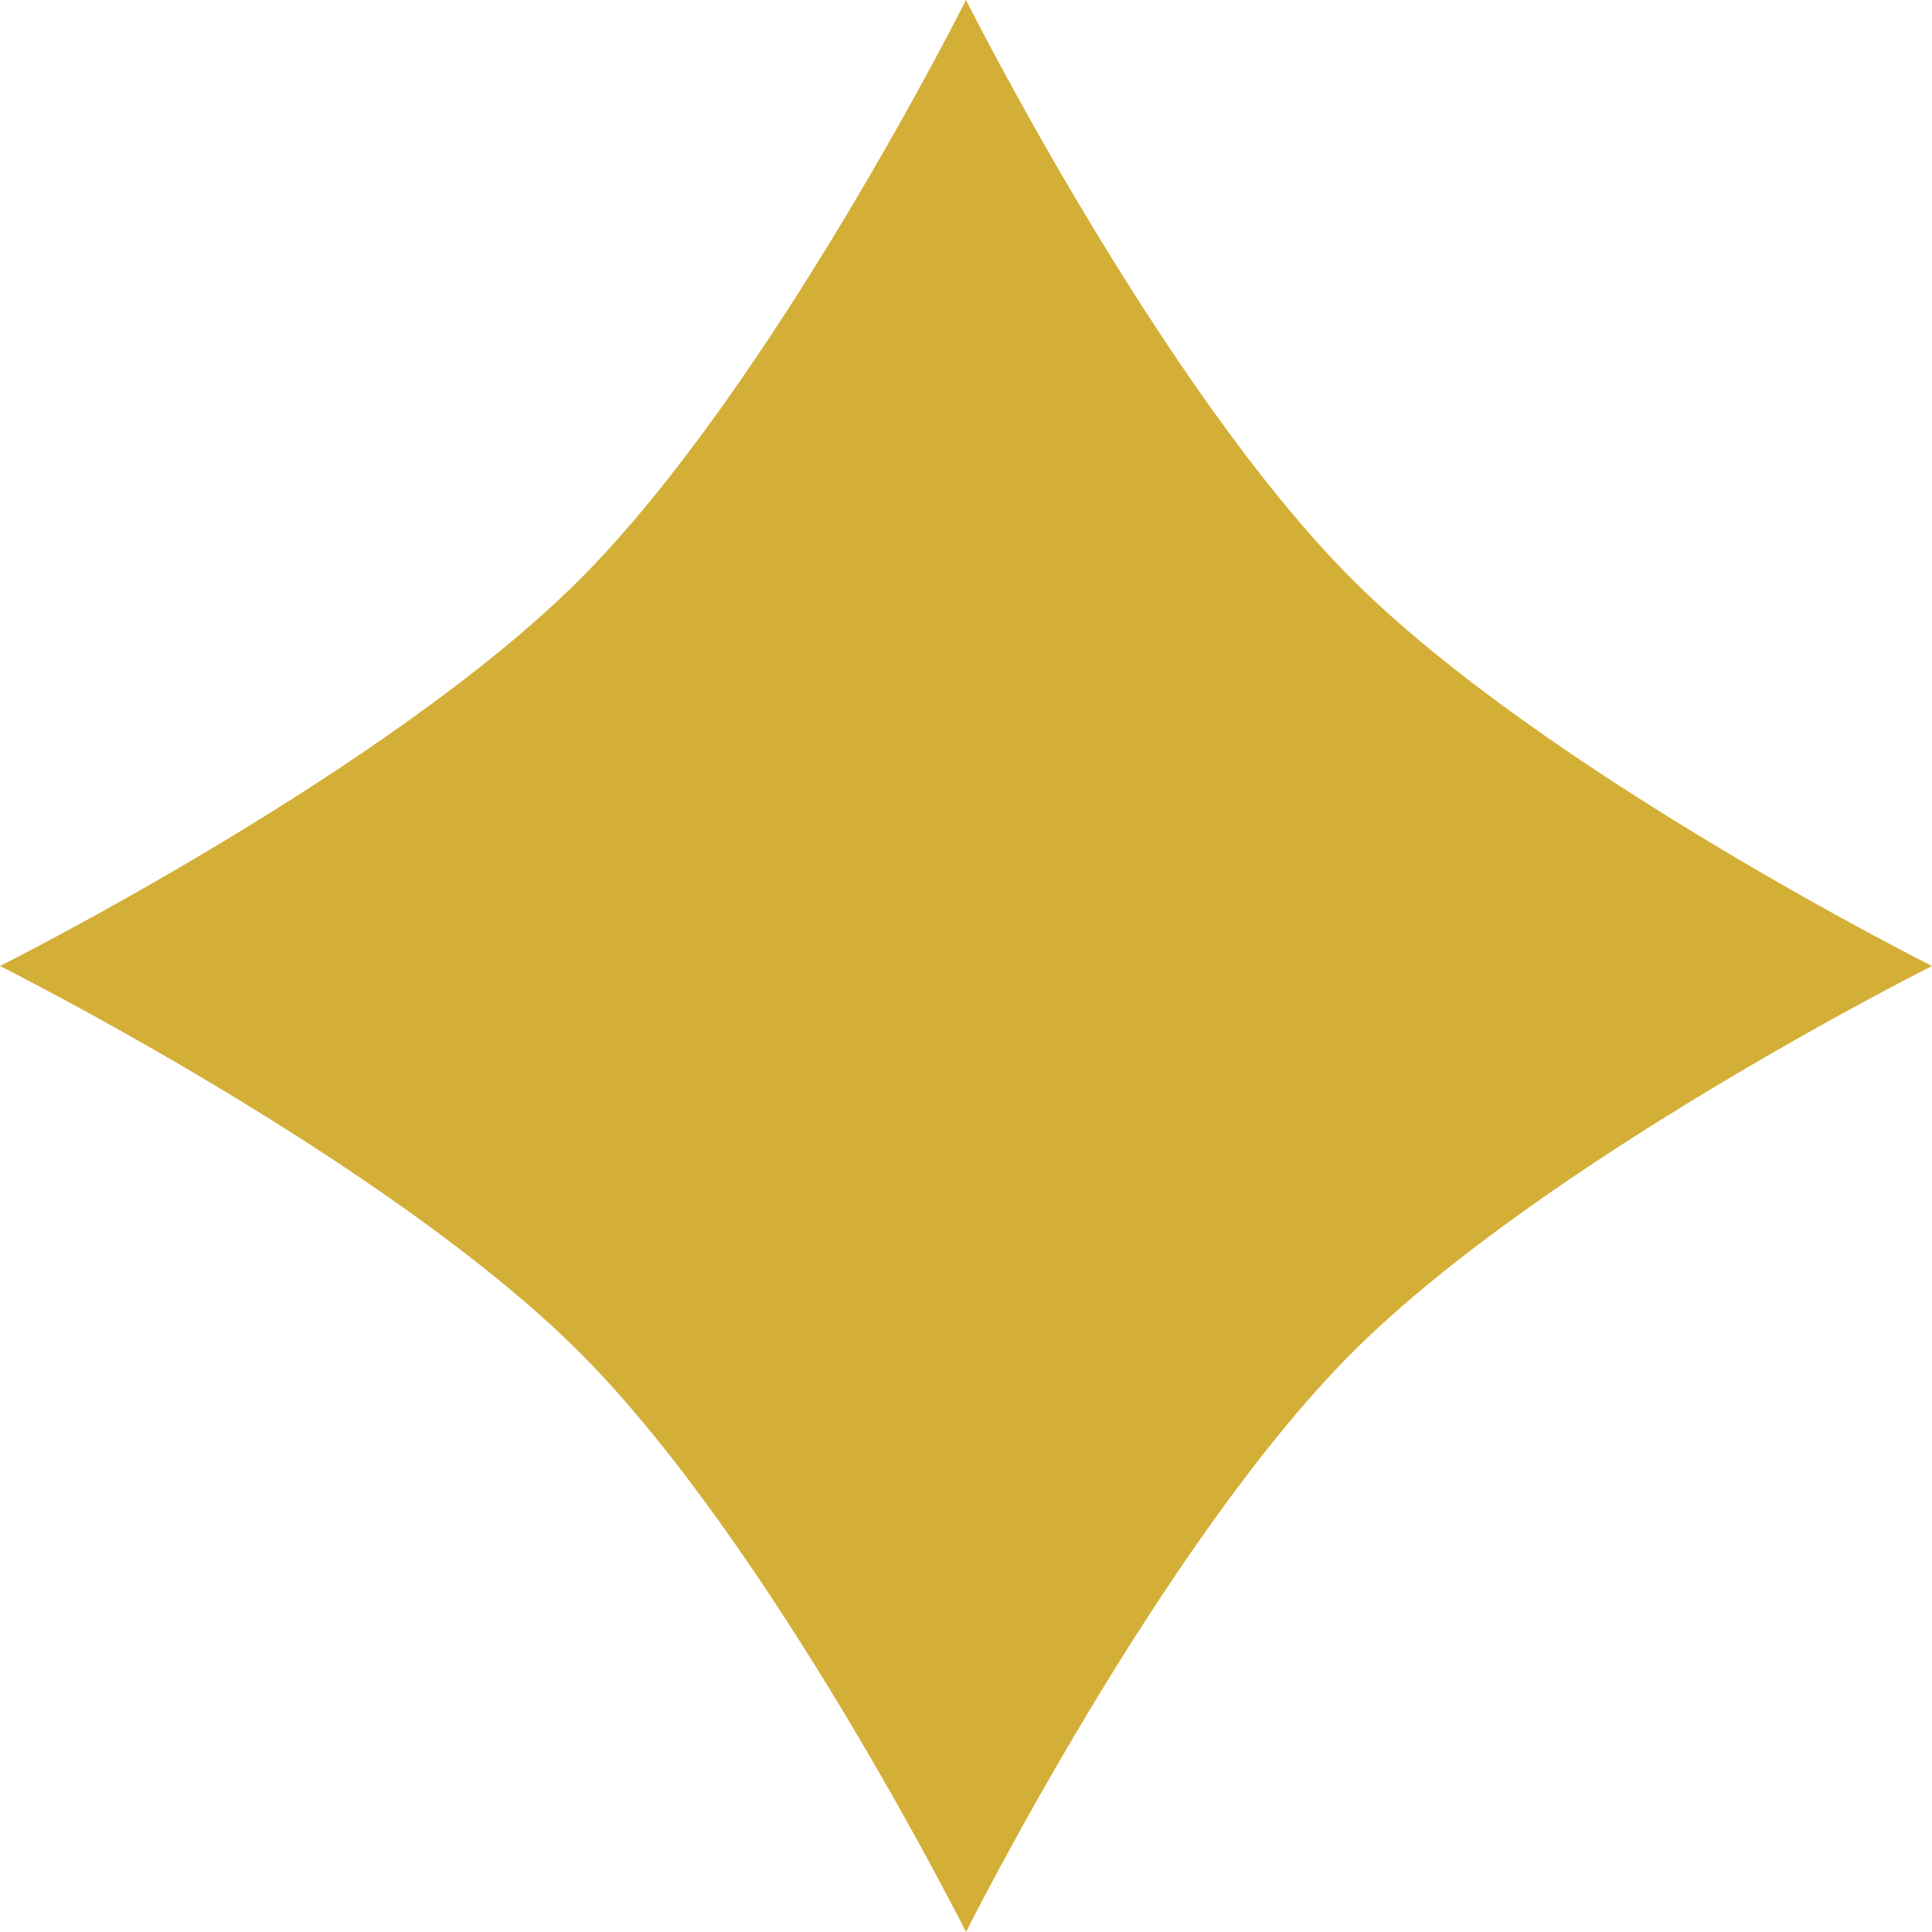
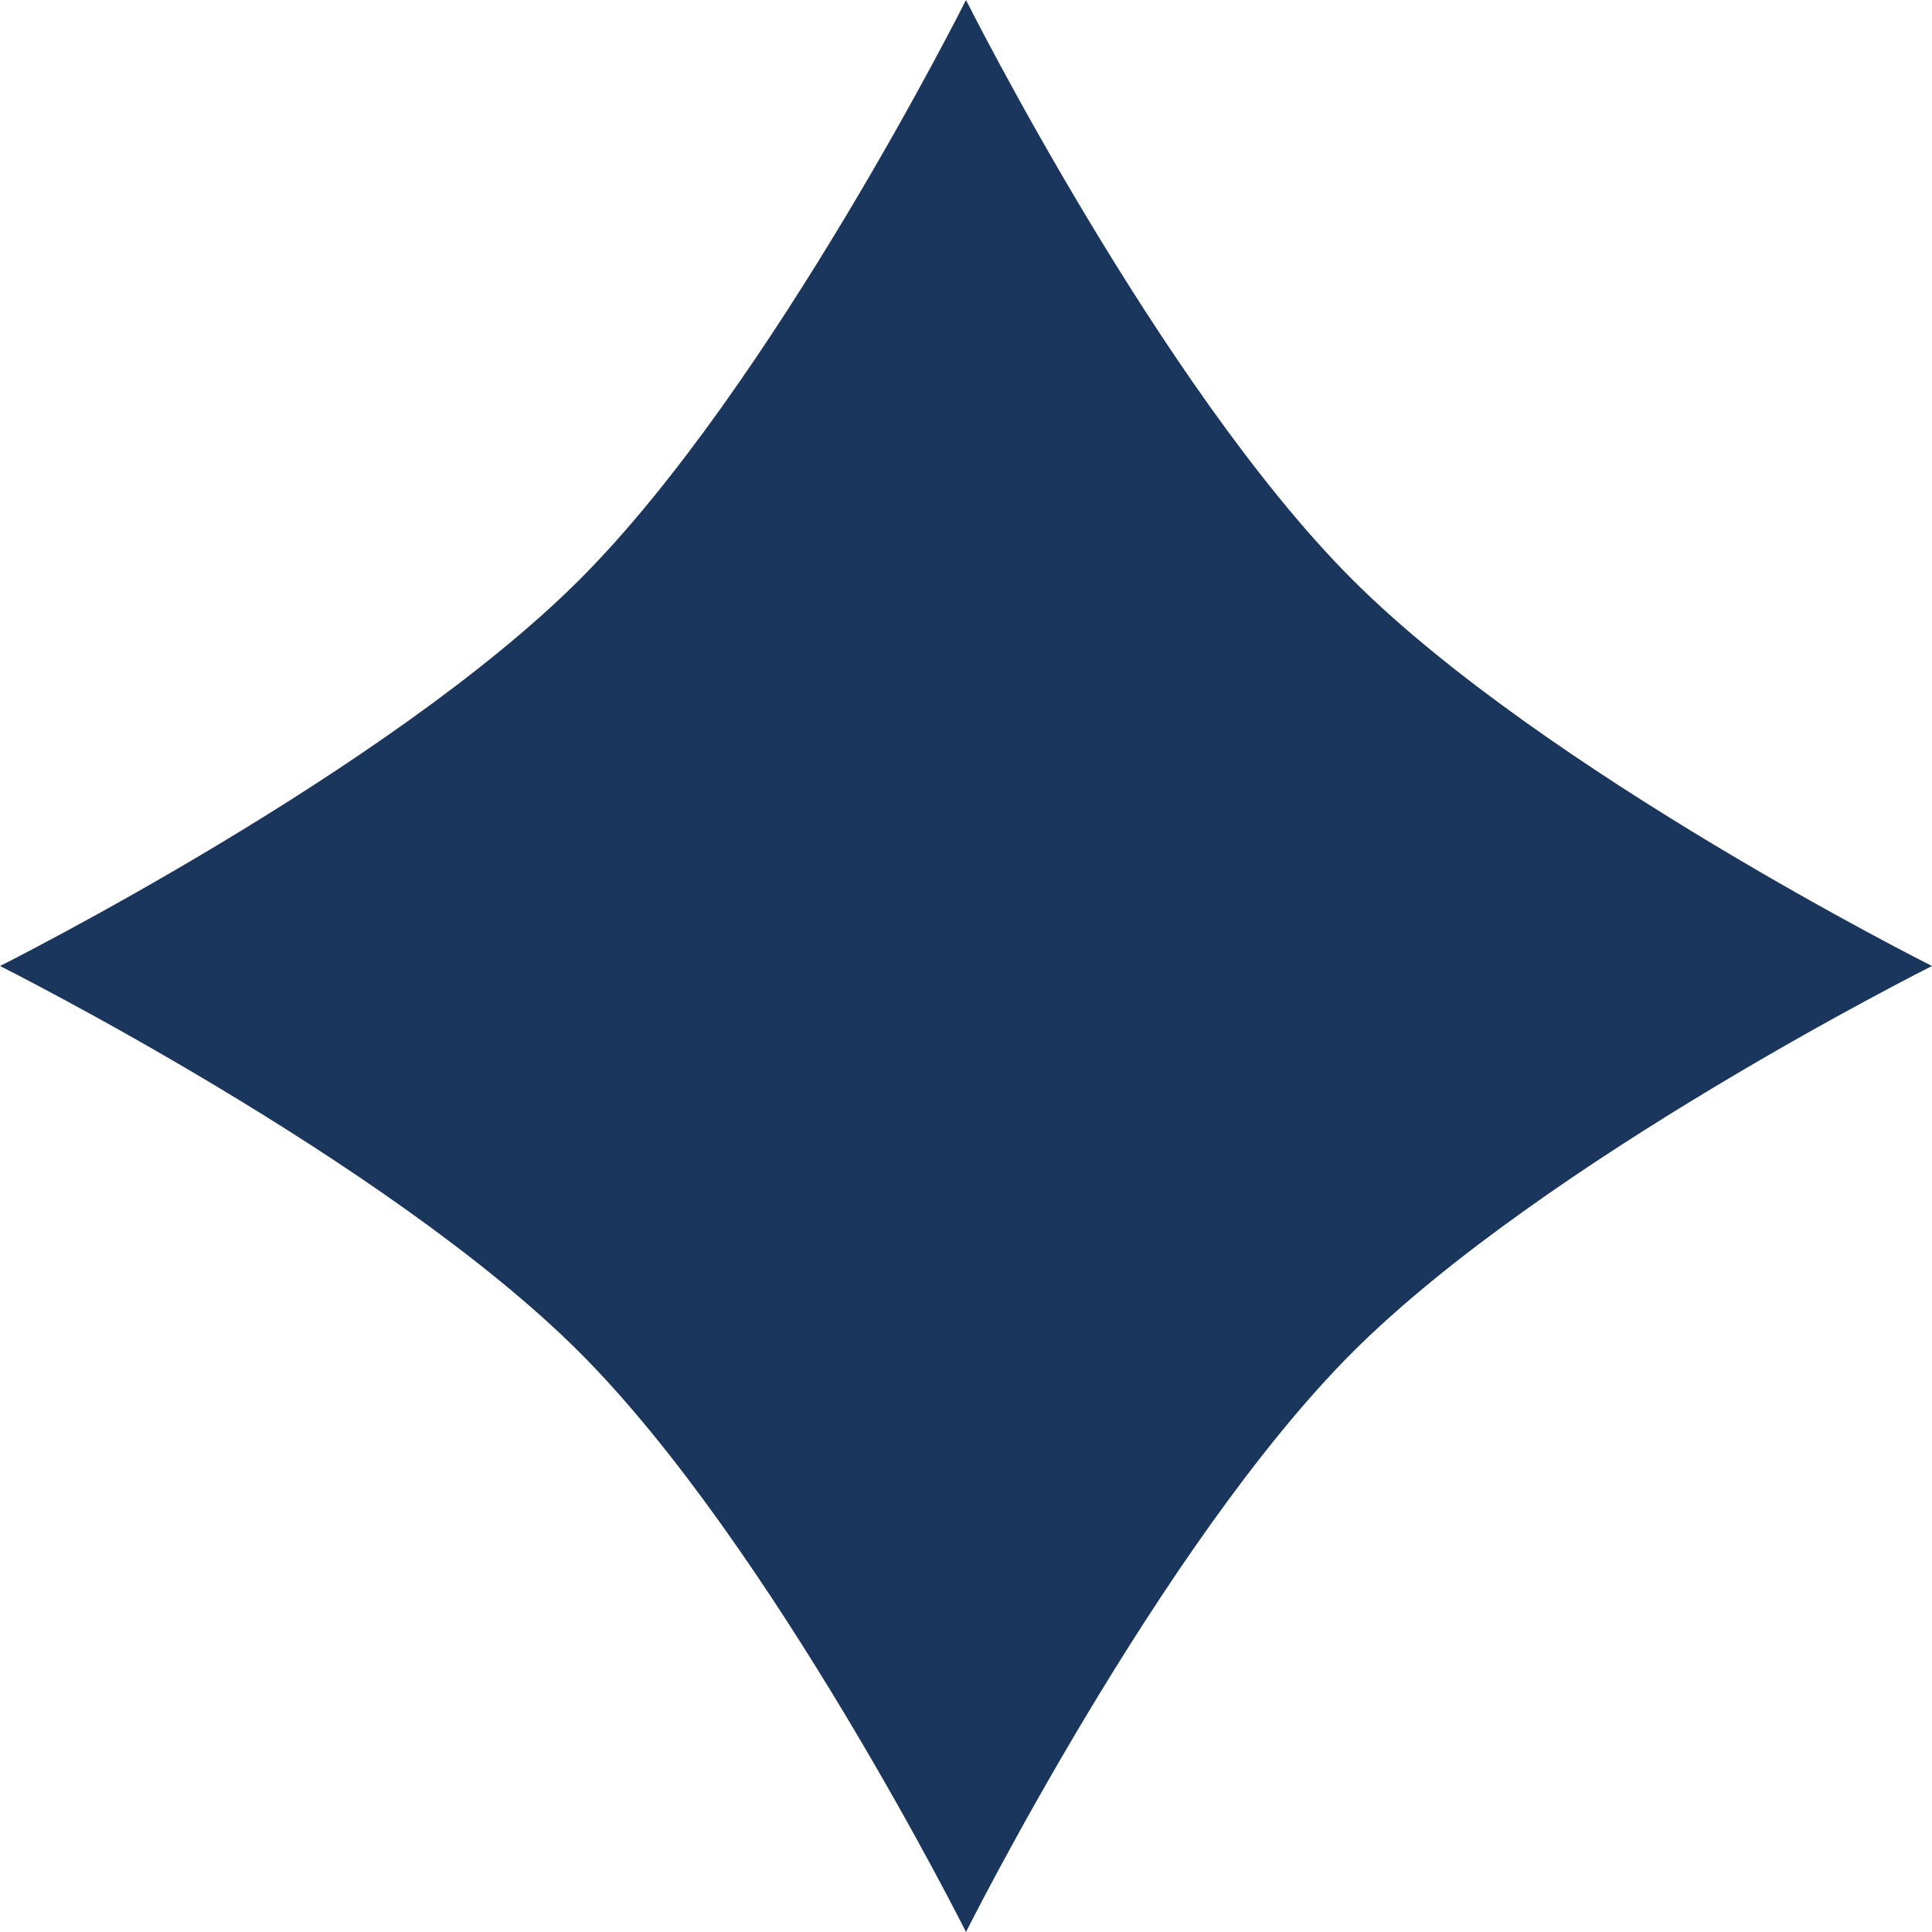
<svg xmlns="http://www.w3.org/2000/svg" width="12" height="12" viewBox="0 0 12 12" fill="none">
-   <path d="M0 6C0 6 2.405 4.795 3.6 3.6C4.795 2.405 6 0 6 0C6 0 7.205 2.405 8.4 3.6C9.595 4.795 12 6 12 6C12 6 9.595 7.205 8.4 8.4C7.205 9.595 6 12 6 12C6 12 4.795 9.595 3.6 8.4C2.405 7.205 0 6 0 6Z" fill="#D4AF37" />
+   <path d="M0 6C0 6 2.405 4.795 3.6 3.6C4.795 2.405 6 0 6 0C6 0 7.205 2.405 8.4 3.6C9.595 4.795 12 6 12 6C12 6 9.595 7.205 8.4 8.4C7.205 9.595 6 12 6 12C6 12 4.795 9.595 3.6 8.4C2.405 7.205 0 6 0 6Z" fill="#1b365d" />
</svg>
